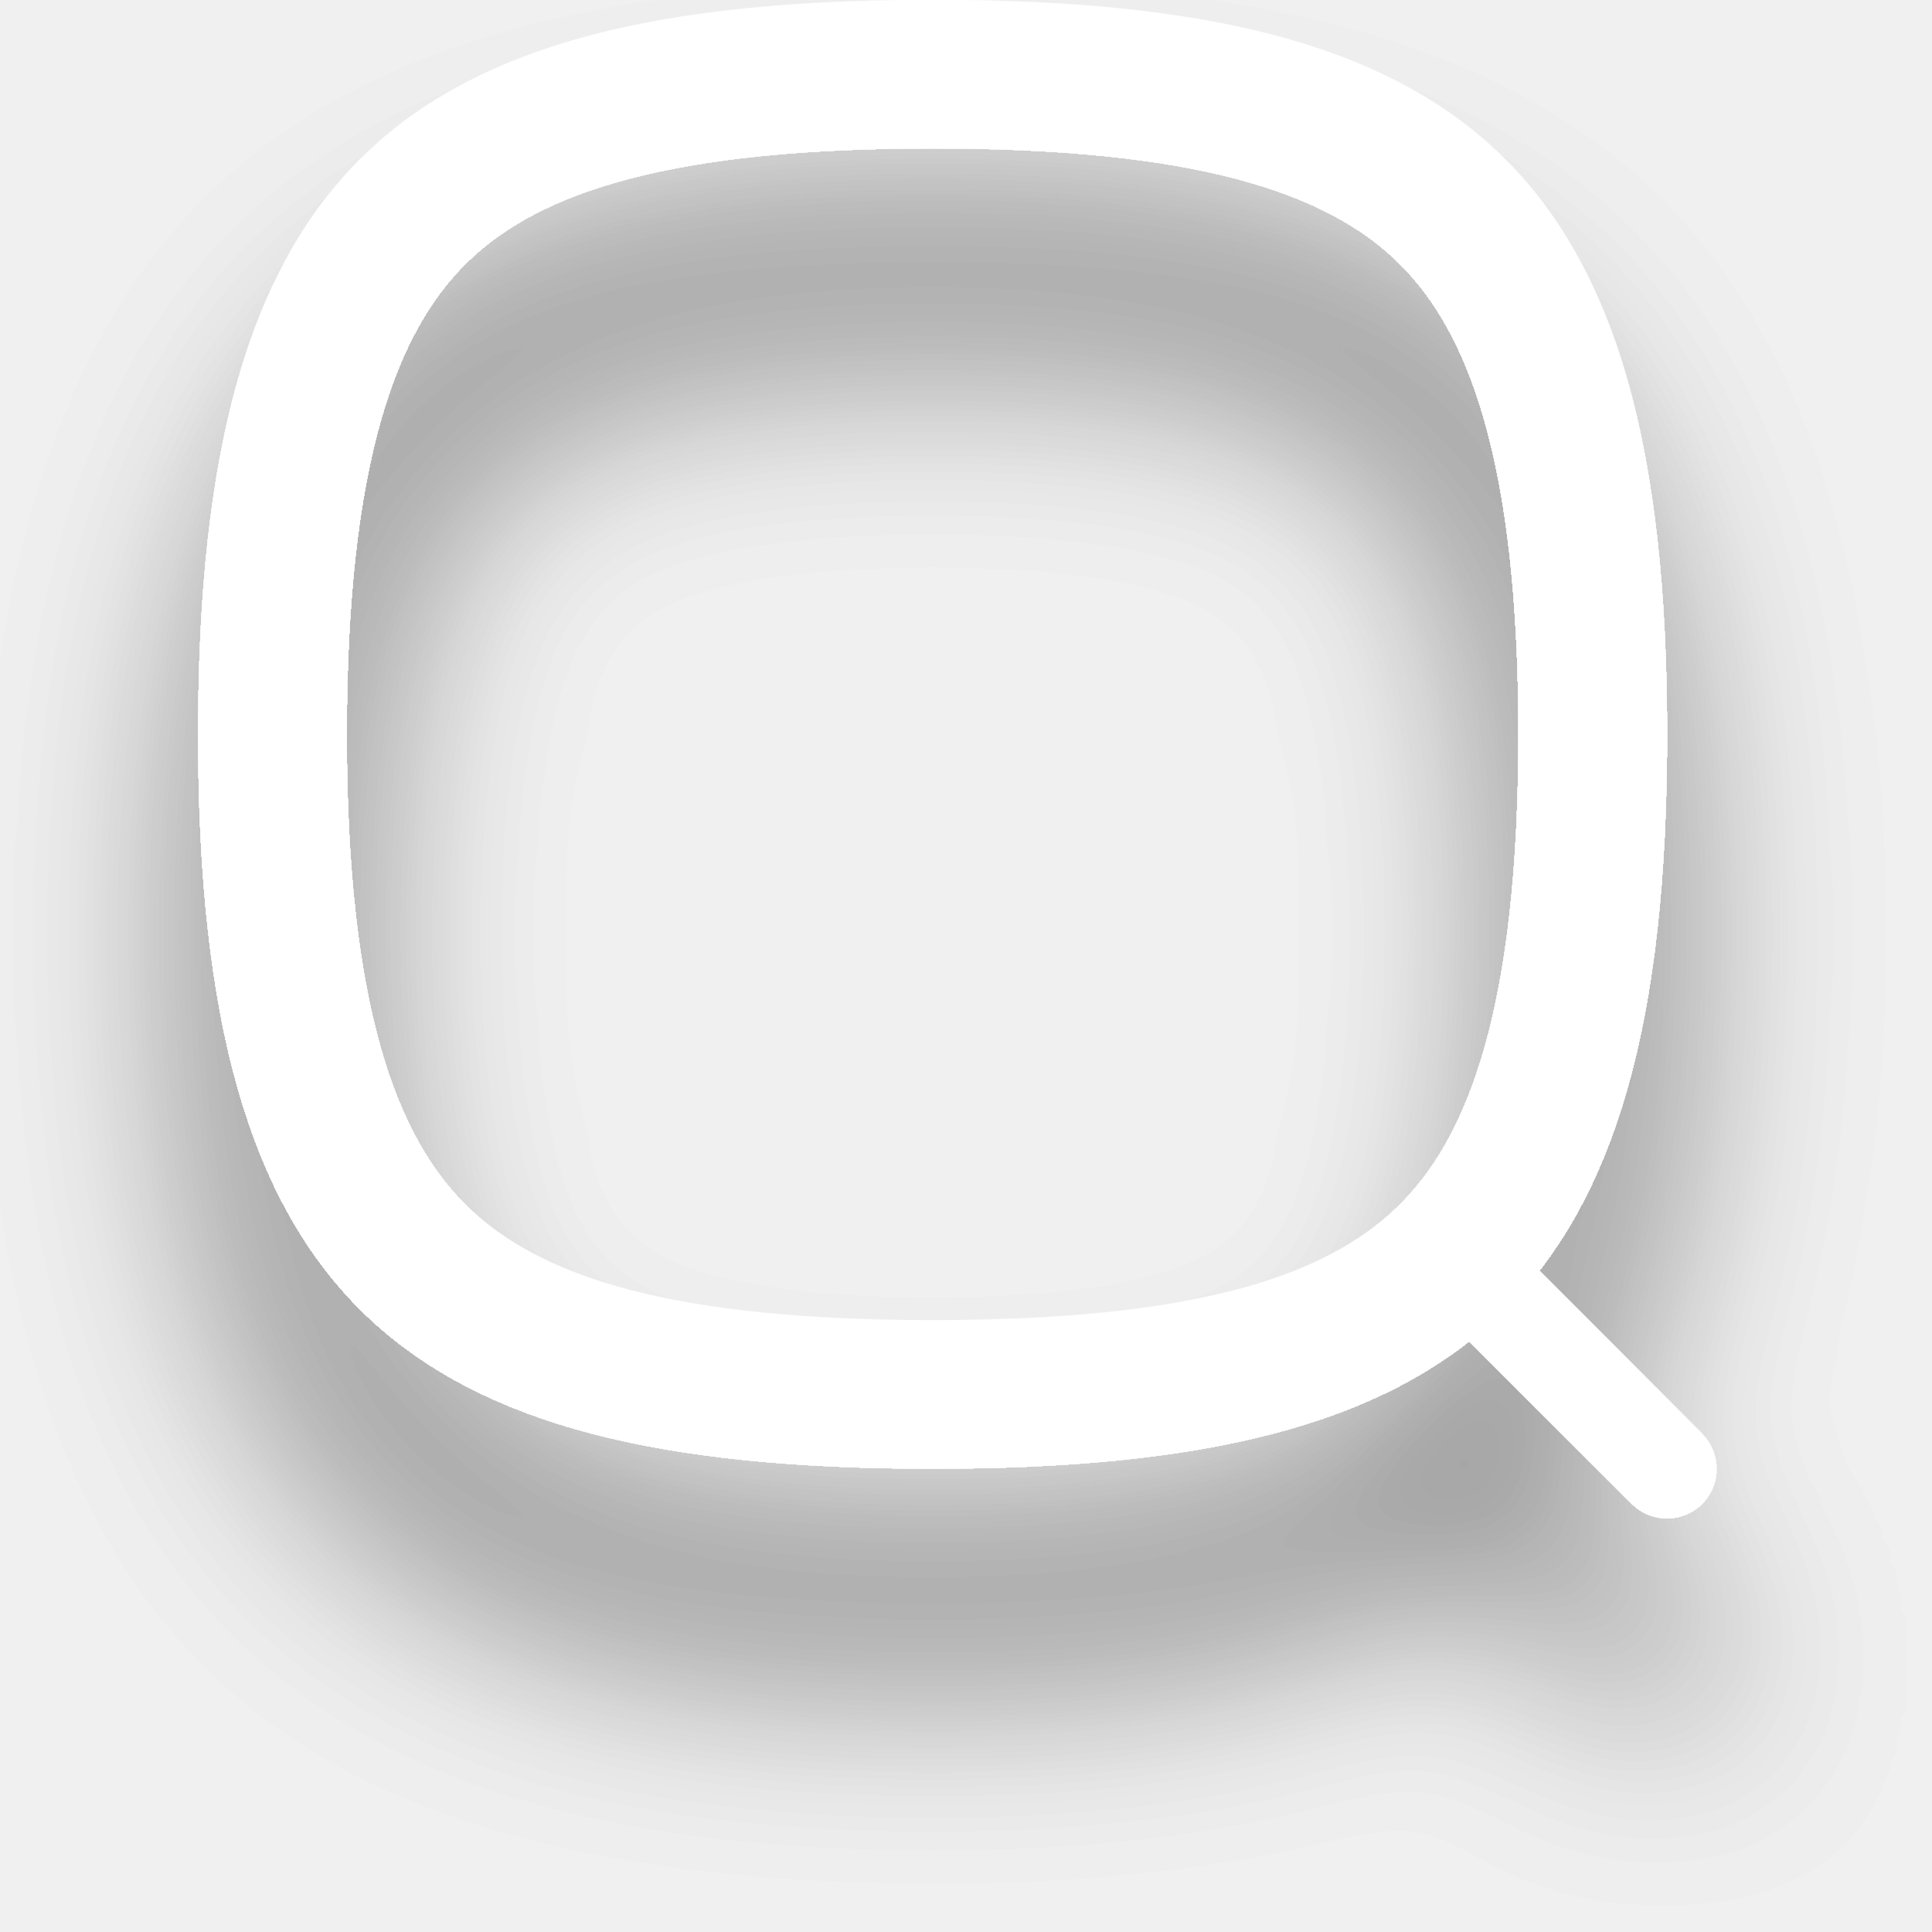
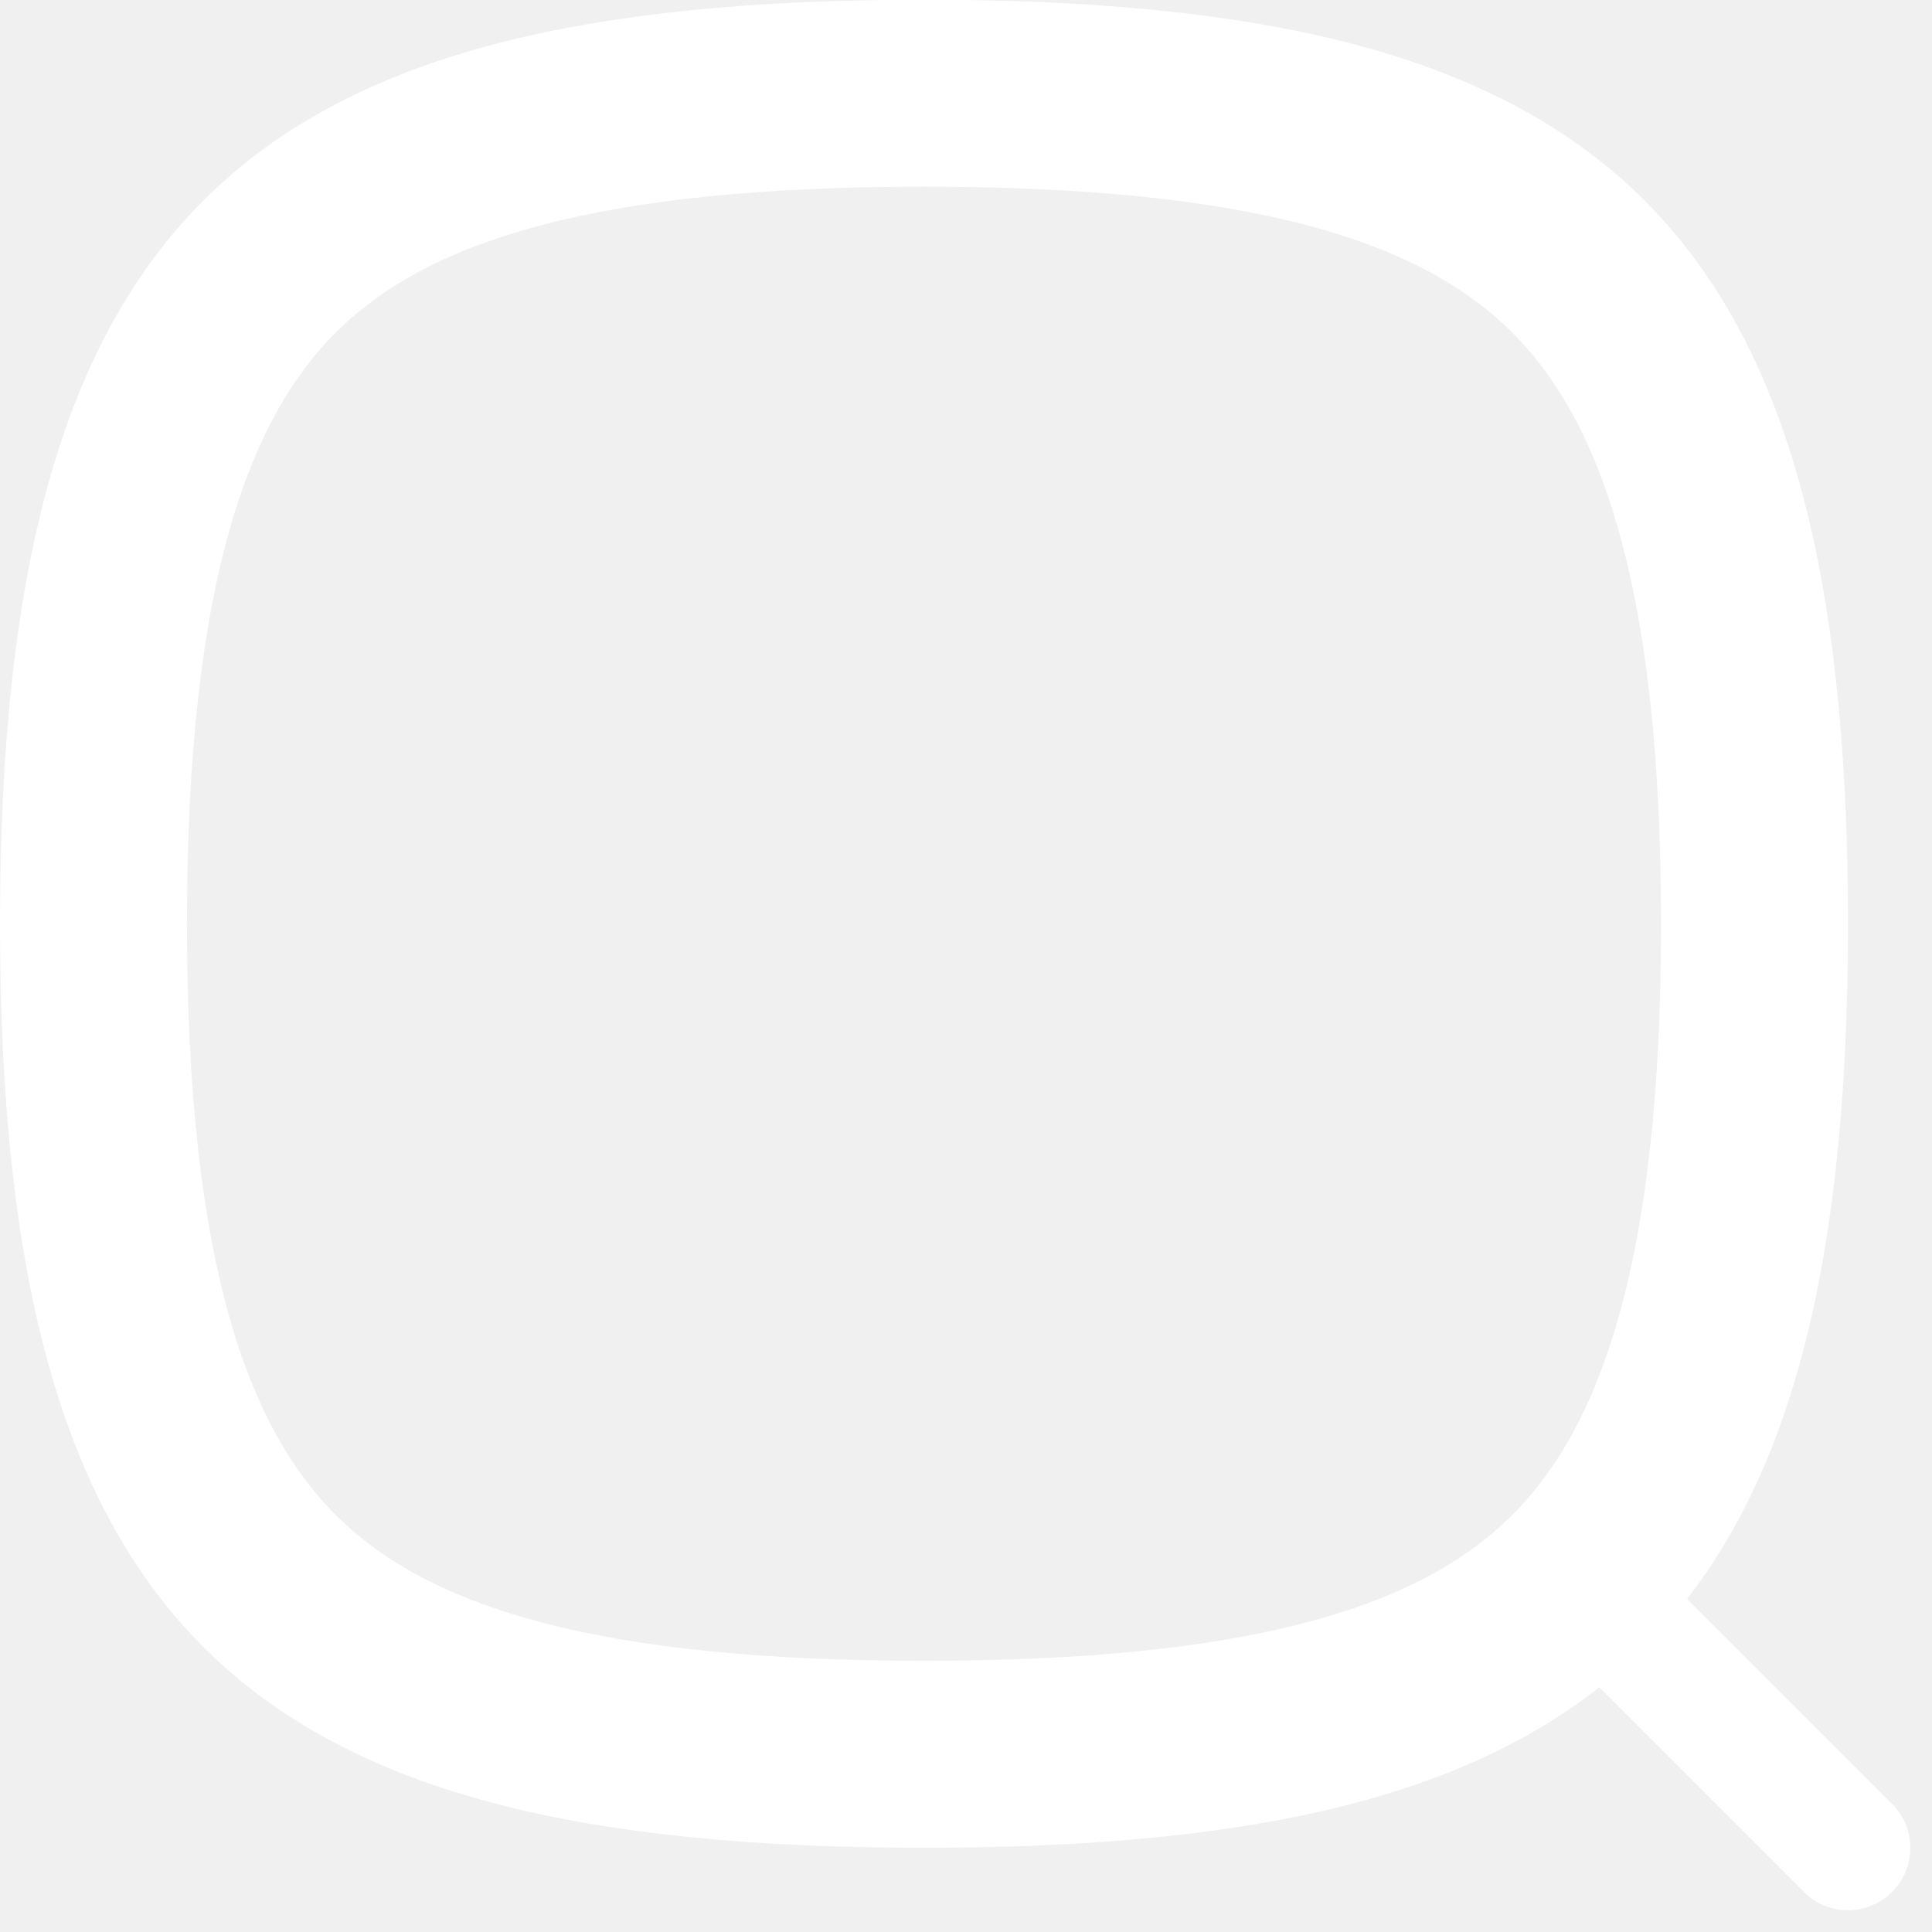
- <svg xmlns="http://www.w3.org/2000/svg" width="39" height="39" viewBox="0 0 39 39" fill="none">
-   <g filter="url(#filter0_dd_1148_7507)">
-     <path d="M5.5 14.822C5.5 20.454 6.511 23.62 8.411 25.452C10.323 27.296 13.504 28.148 18.826 28.148C24.149 28.148 27.329 27.296 29.241 25.452C31.141 23.62 32.152 20.454 32.152 14.822C32.152 9.191 31.141 6.024 29.241 4.193C27.329 2.349 24.149 1.496 18.826 1.496C13.504 1.496 10.323 2.349 8.411 4.193C6.511 6.024 5.5 9.191 5.5 14.822Z" stroke="white" stroke-width="3" stroke-linecap="round" stroke-linejoin="round" />
-     <path d="M33.652 29.651L30.282 26.281" stroke="white" stroke-width="2" stroke-linecap="round" stroke-linejoin="round" />
-   </g>
-   <defs>
-     <filter id="filter0_dd_1148_7507" x="0" y="0" width="39" height="39" filterUnits="userSpaceOnUse" color-interpolation-filters="sRGB">
-       <feFlood flood-opacity="0" result="BackgroundImageFix" />
-       <feColorMatrix in="SourceAlpha" type="matrix" values="0 0 0 0 0 0 0 0 0 0 0 0 0 0 0 0 0 0 127 0" result="hardAlpha" />
-       <feOffset dy="4" />
-       <feGaussianBlur stdDeviation="2" />
-       <feComposite in2="hardAlpha" operator="out" />
-       <feColorMatrix type="matrix" values="0 0 0 0 0 0 0 0 0 0 0 0 0 0 0 0 0 0 0.25 0" />
-       <feBlend mode="normal" in2="BackgroundImageFix" result="effect1_dropShadow_1148_7507" />
-       <feColorMatrix in="SourceAlpha" type="matrix" values="0 0 0 0 0 0 0 0 0 0 0 0 0 0 0 0 0 0 127 0" result="hardAlpha" />
-       <feOffset dy="4" />
-       <feGaussianBlur stdDeviation="2" />
-       <feComposite in2="hardAlpha" operator="out" />
-       <feColorMatrix type="matrix" values="0 0 0 0 0 0 0 0 0 0 0 0 0 0 0 0 0 0 0.25 0" />
-       <feBlend mode="normal" in2="effect1_dropShadow_1148_7507" result="effect2_dropShadow_1148_7507" />
-       <feBlend mode="normal" in="SourceGraphic" in2="effect2_dropShadow_1148_7507" result="shape" />
-     </filter>
-   </defs>
+ <svg xmlns="http://www.w3.org/2000/svg" width="31" height="31" viewBox="0 0 31 31" fill="none">
+   <path d="M1.5 14.822C1.5 20.454 2.511 23.62 4.411 25.452C6.323 27.296 9.504 28.148 14.826 28.148C20.149 28.148 23.329 27.296 25.241 25.452C27.141 23.62 28.152 20.454 28.152 14.822C28.152 9.191 27.141 6.024 25.241 4.193C23.329 2.349 20.149 1.496 14.826 1.496C9.504 1.496 6.323 2.349 4.411 4.193C2.511 6.024 1.5 9.191 1.5 14.822Z" stroke="white" stroke-width="3" stroke-linecap="round" stroke-linejoin="round" />
+   <path d="M29.652 29.651L26.282 26.281" stroke="white" stroke-width="2" stroke-linecap="round" stroke-linejoin="round" />
</svg>
